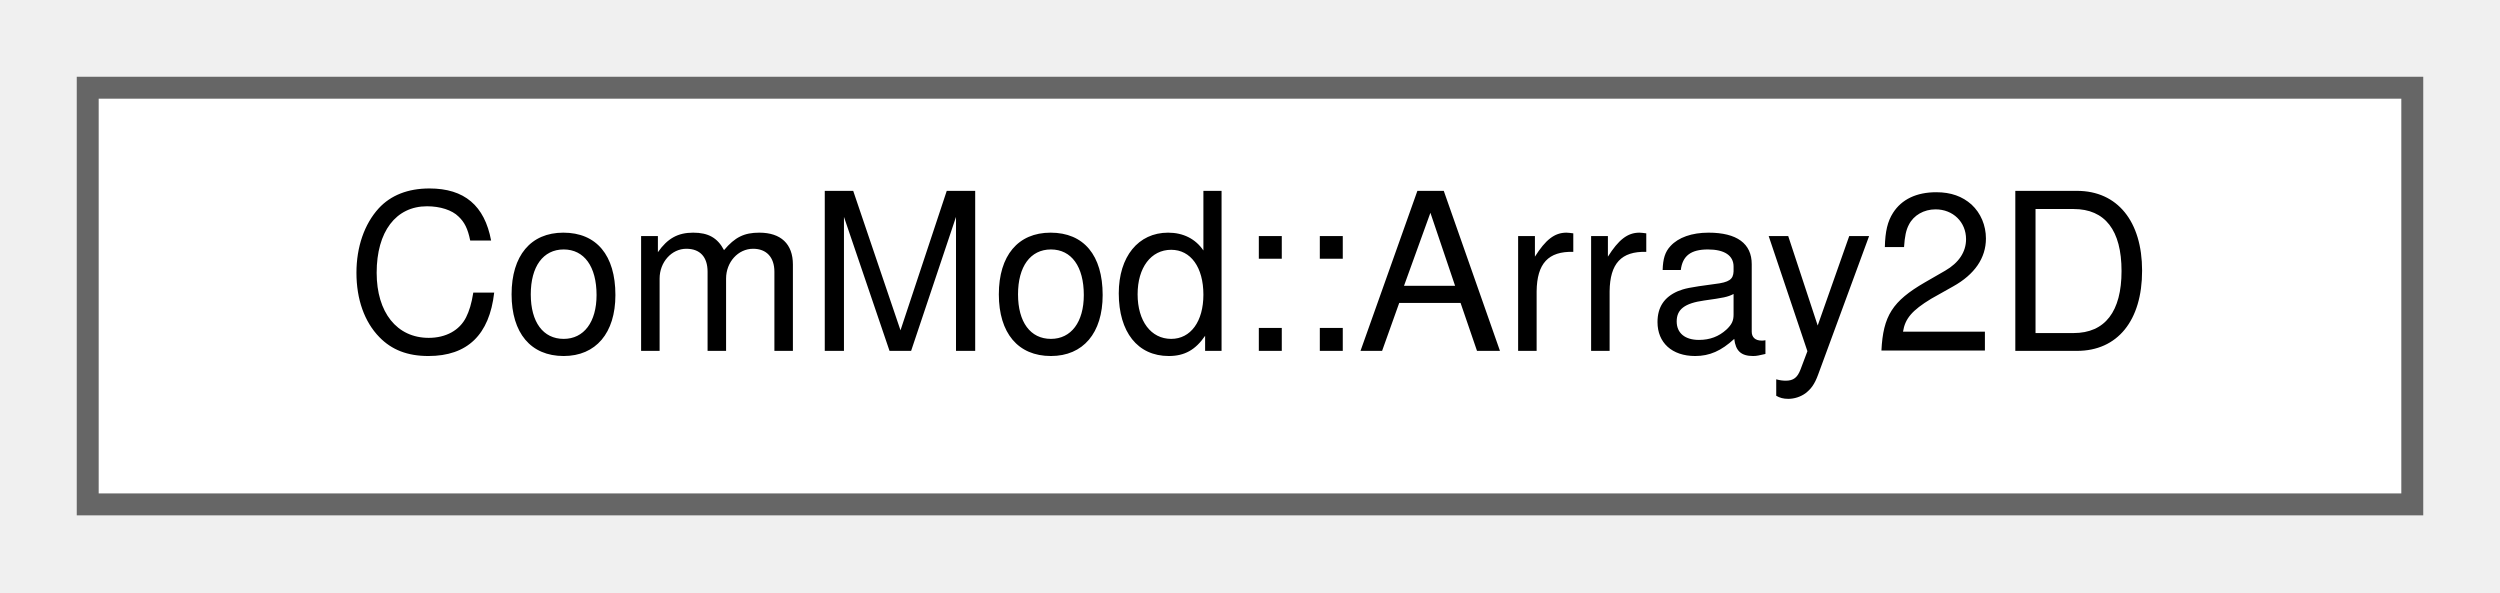
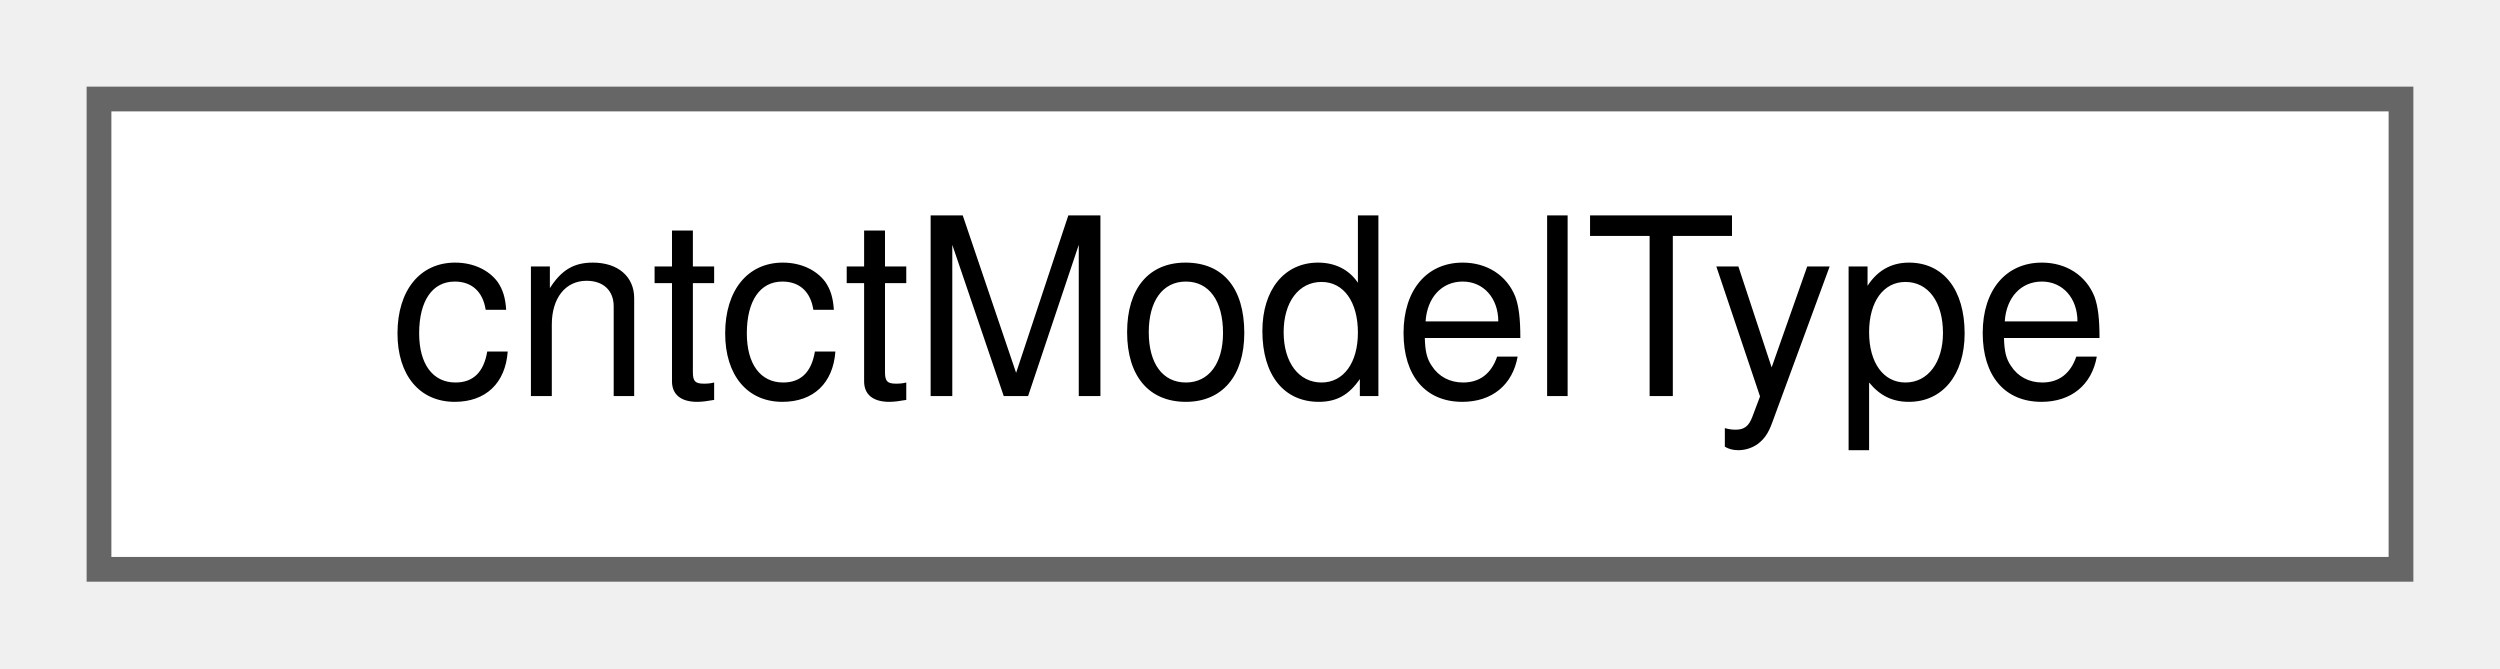
- <svg xmlns="http://www.w3.org/2000/svg" xmlns:xlink="http://www.w3.org/1999/xlink" width="114pt" height="27pt" viewBox="0.00 0.00 114.00 27.00">
+ <svg xmlns="http://www.w3.org/2000/svg" xmlns:xlink="http://www.w3.org/1999/xlink" width="101pt" height="27pt" viewBox="0.00 0.00 101.00 27.00">
  <g id="graph0" class="graph" transform="scale(1 1) rotate(0) translate(4 23)">
    <g id="Node000000" class="node">
      <g id="a_Node000000">
-         <a xlink:href="struct_com_mod_1_1_array2_d.html" target="_top" xlink:title="TODO: for now, better to organize these within a class">
-           <polygon fill="white" stroke="#666666" points="106,-19 0,-19 0,0 106,0 106,-19" />
-           <text text-anchor="middle" x="53" y="-7" font-family="Helvetica,sans-Serif" font-size="10.00">ComMod::Array2D</text>
+         <a xlink:href="classcntct_model_type.html" target="_top" xlink:title="Contact model type.">
+           <polygon fill="white" stroke="#666666" points="93,-19 0,-19 0,0 93,0 93,-19" />
+           <text text-anchor="middle" x="46.5" y="-7" font-family="Helvetica,sans-Serif" font-size="10.00">cntctModelType</text>
        </a>
      </g>
    </g>
  </g>
</svg>
